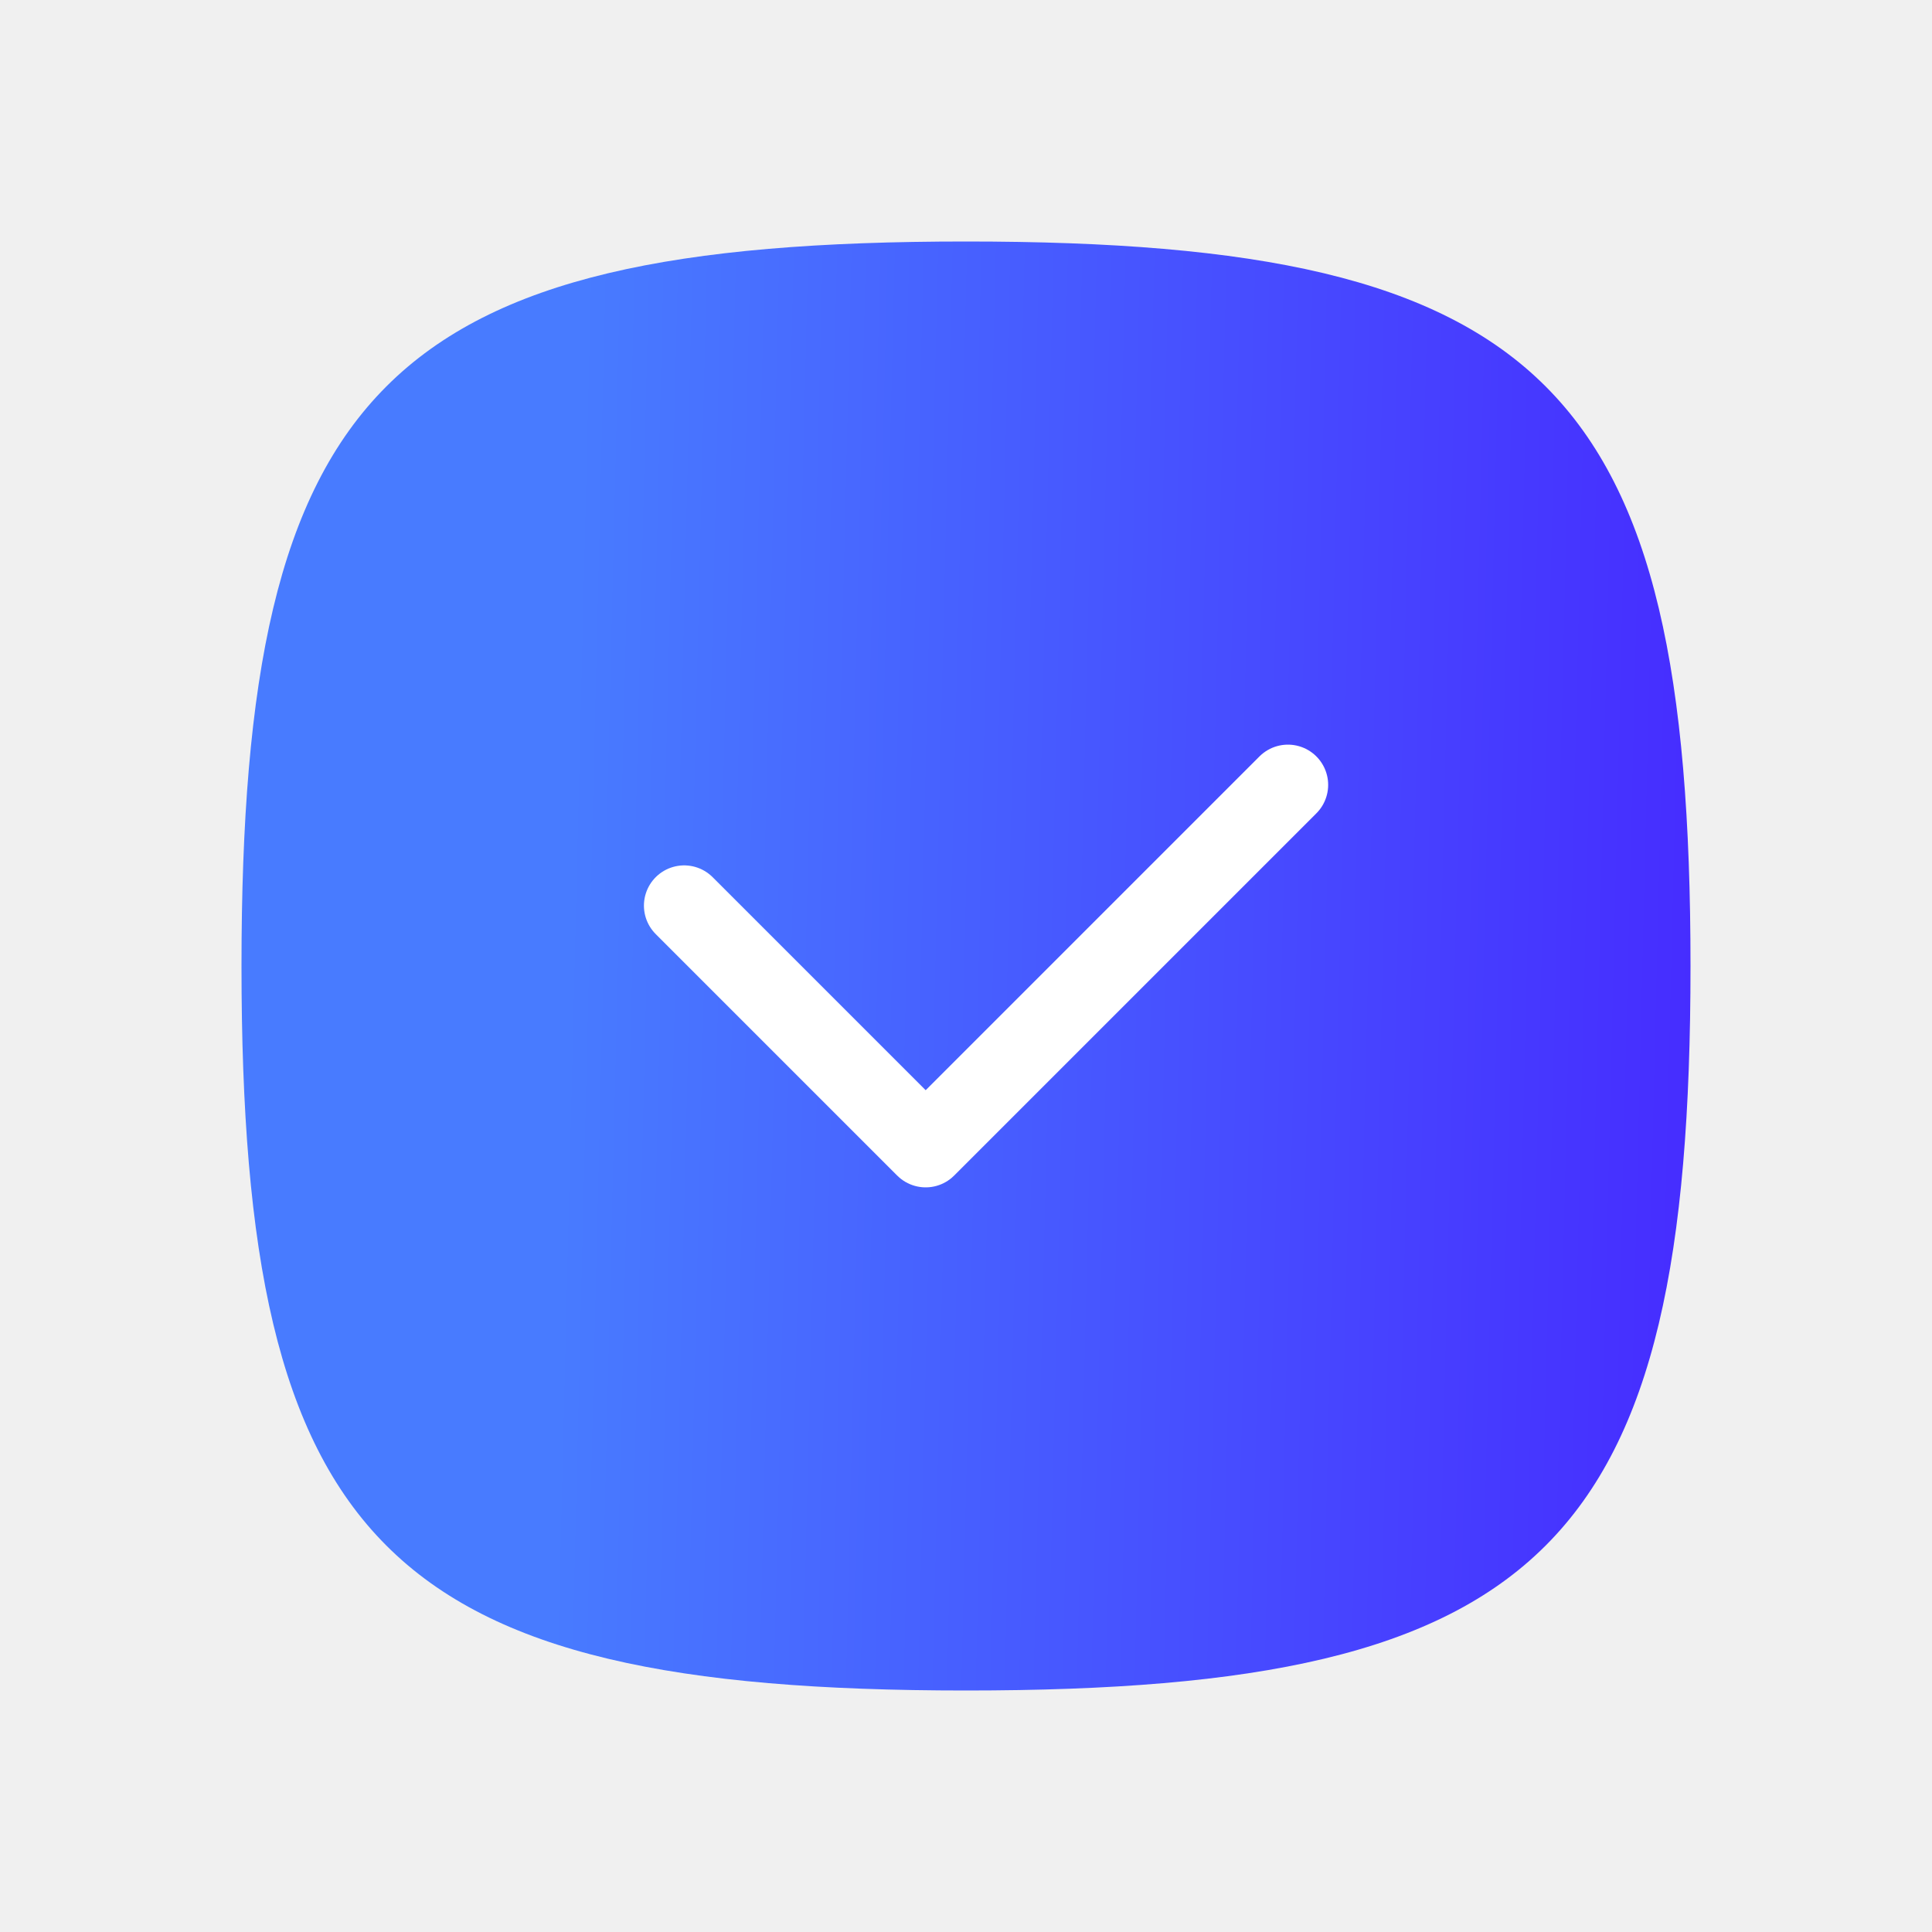
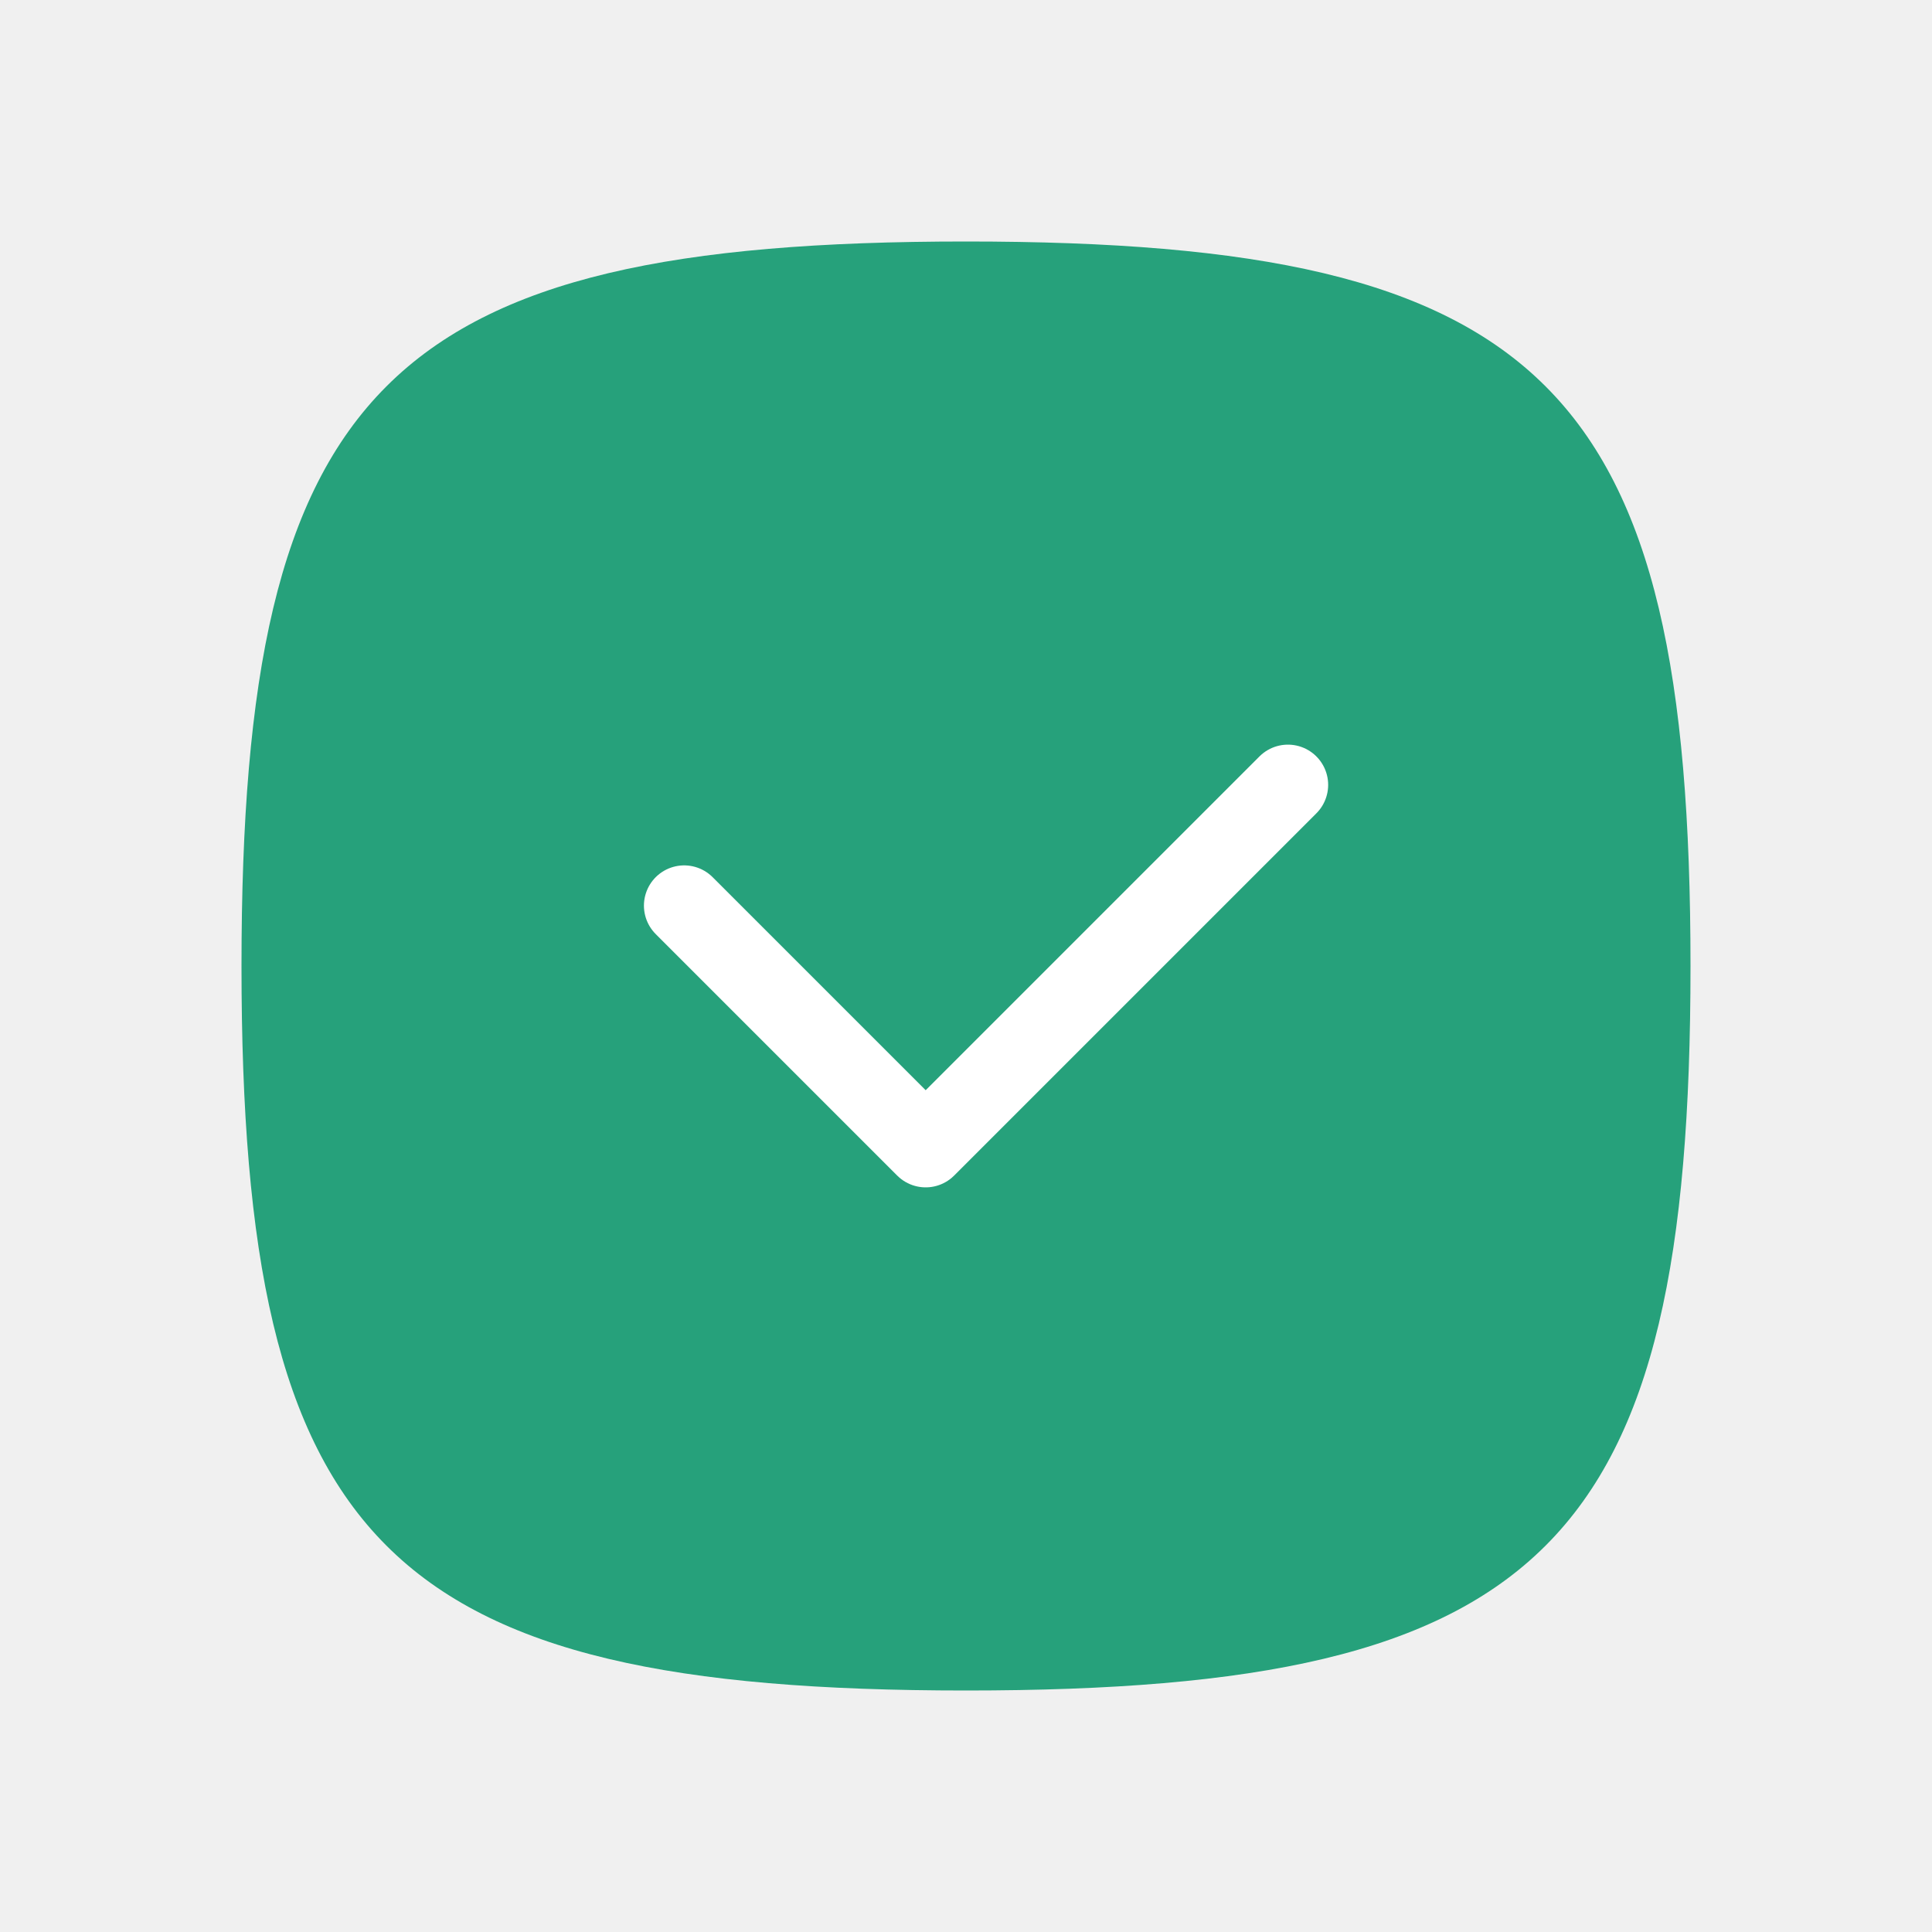
<svg xmlns="http://www.w3.org/2000/svg" width="32" height="32" fill="none">
-   <g clip-path="url(#clip0_32_30400)">
-     <path d="M16 4c9.6 0 12 2.4 12 12s-2.4 12-12 12S4 25.6 4 16 6.4 4 16 4z" fill="url(#paint0_linear_32_30400)" />
+   <g clip-path="url(#clip0_18_6382)">
+     <path d="M16 4c9.6 0 12 2.4 12 12s-2.4 12-12 12S4 25.6 4 16 6.4 4 16 4z" fill="#26A17B" />
    <path d="M21.332 13l-6 6-4-4" stroke="#fff" stroke-width="1.333" stroke-linecap="round" stroke-linejoin="round" />
  </g>
  <defs>
-     <linearGradient id="paint0_linear_32_30400" x1="9.685" y1="4" x2="29.752" y2="4.482" gradientUnits="userSpaceOnUse">
-       <stop stop-color="#487BFF" />
-       <stop offset="1" stop-color="#4627FF" />
-     </linearGradient>
-     <clipPath id="clip0_32_30400">
+     <clipPath id="clip0_18_6382">
      <path fill="#fff" d="M0 0h32v32H0z" />
    </clipPath>
  </defs>
</svg>
